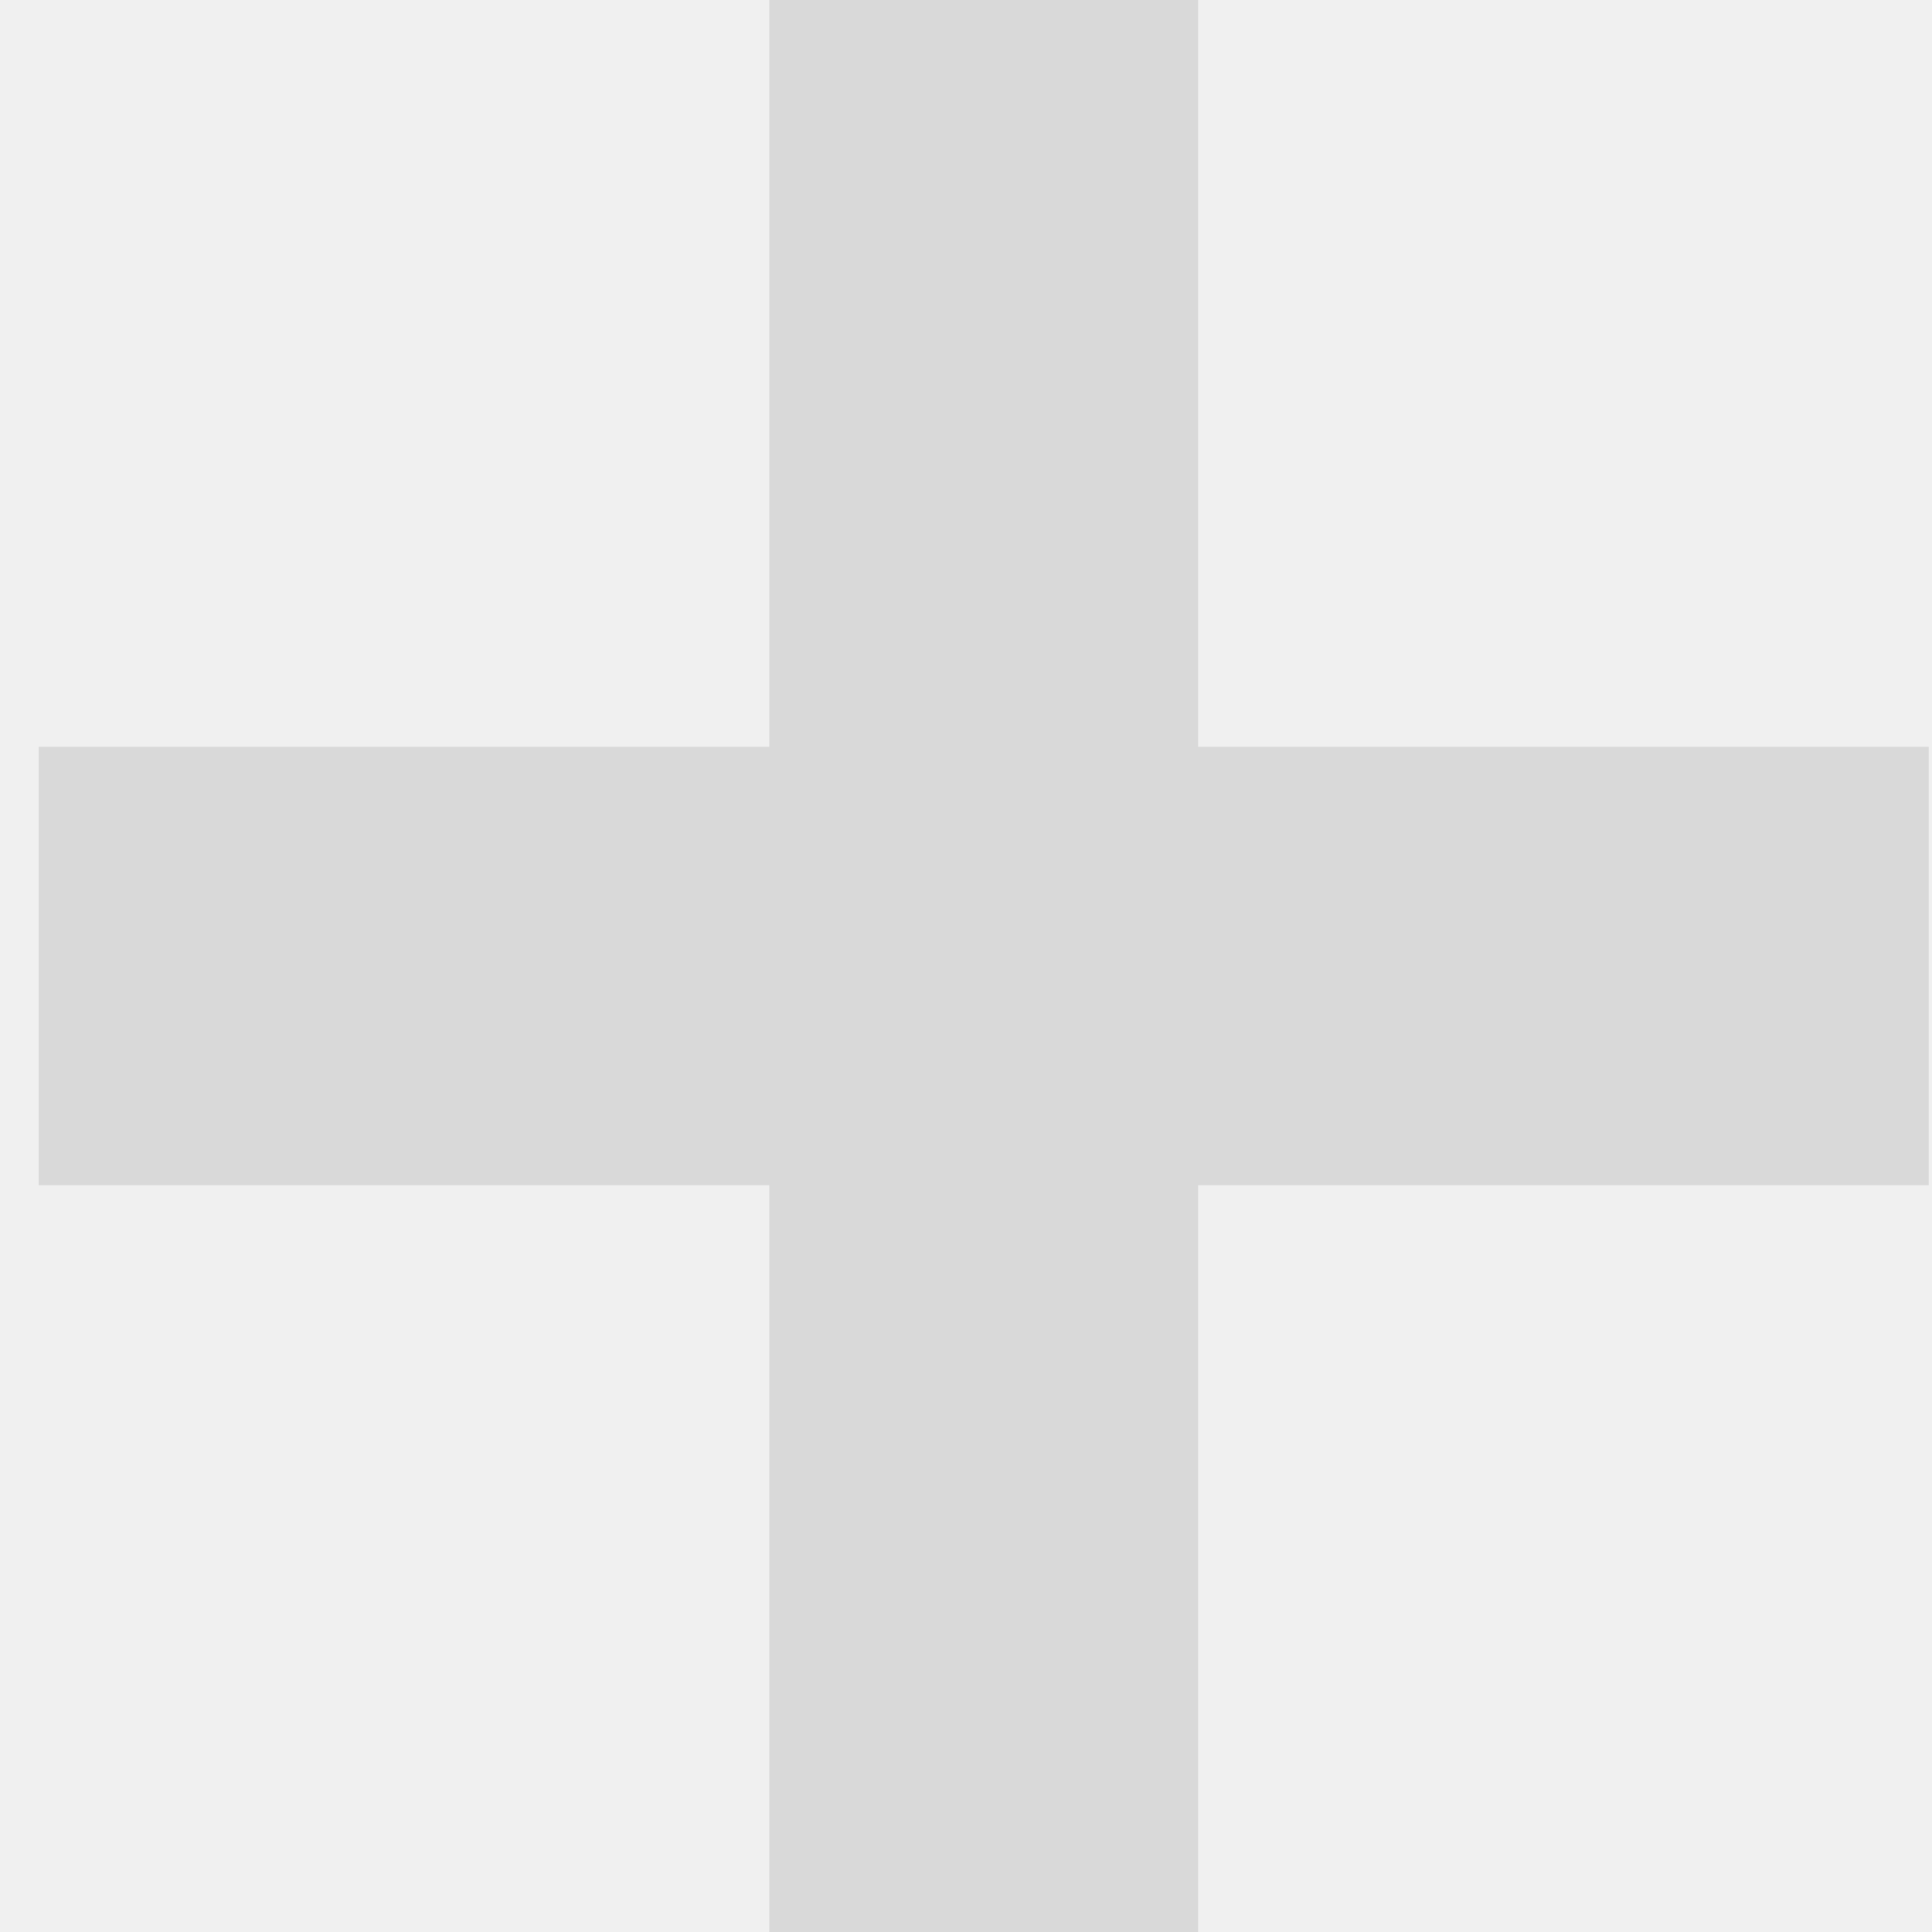
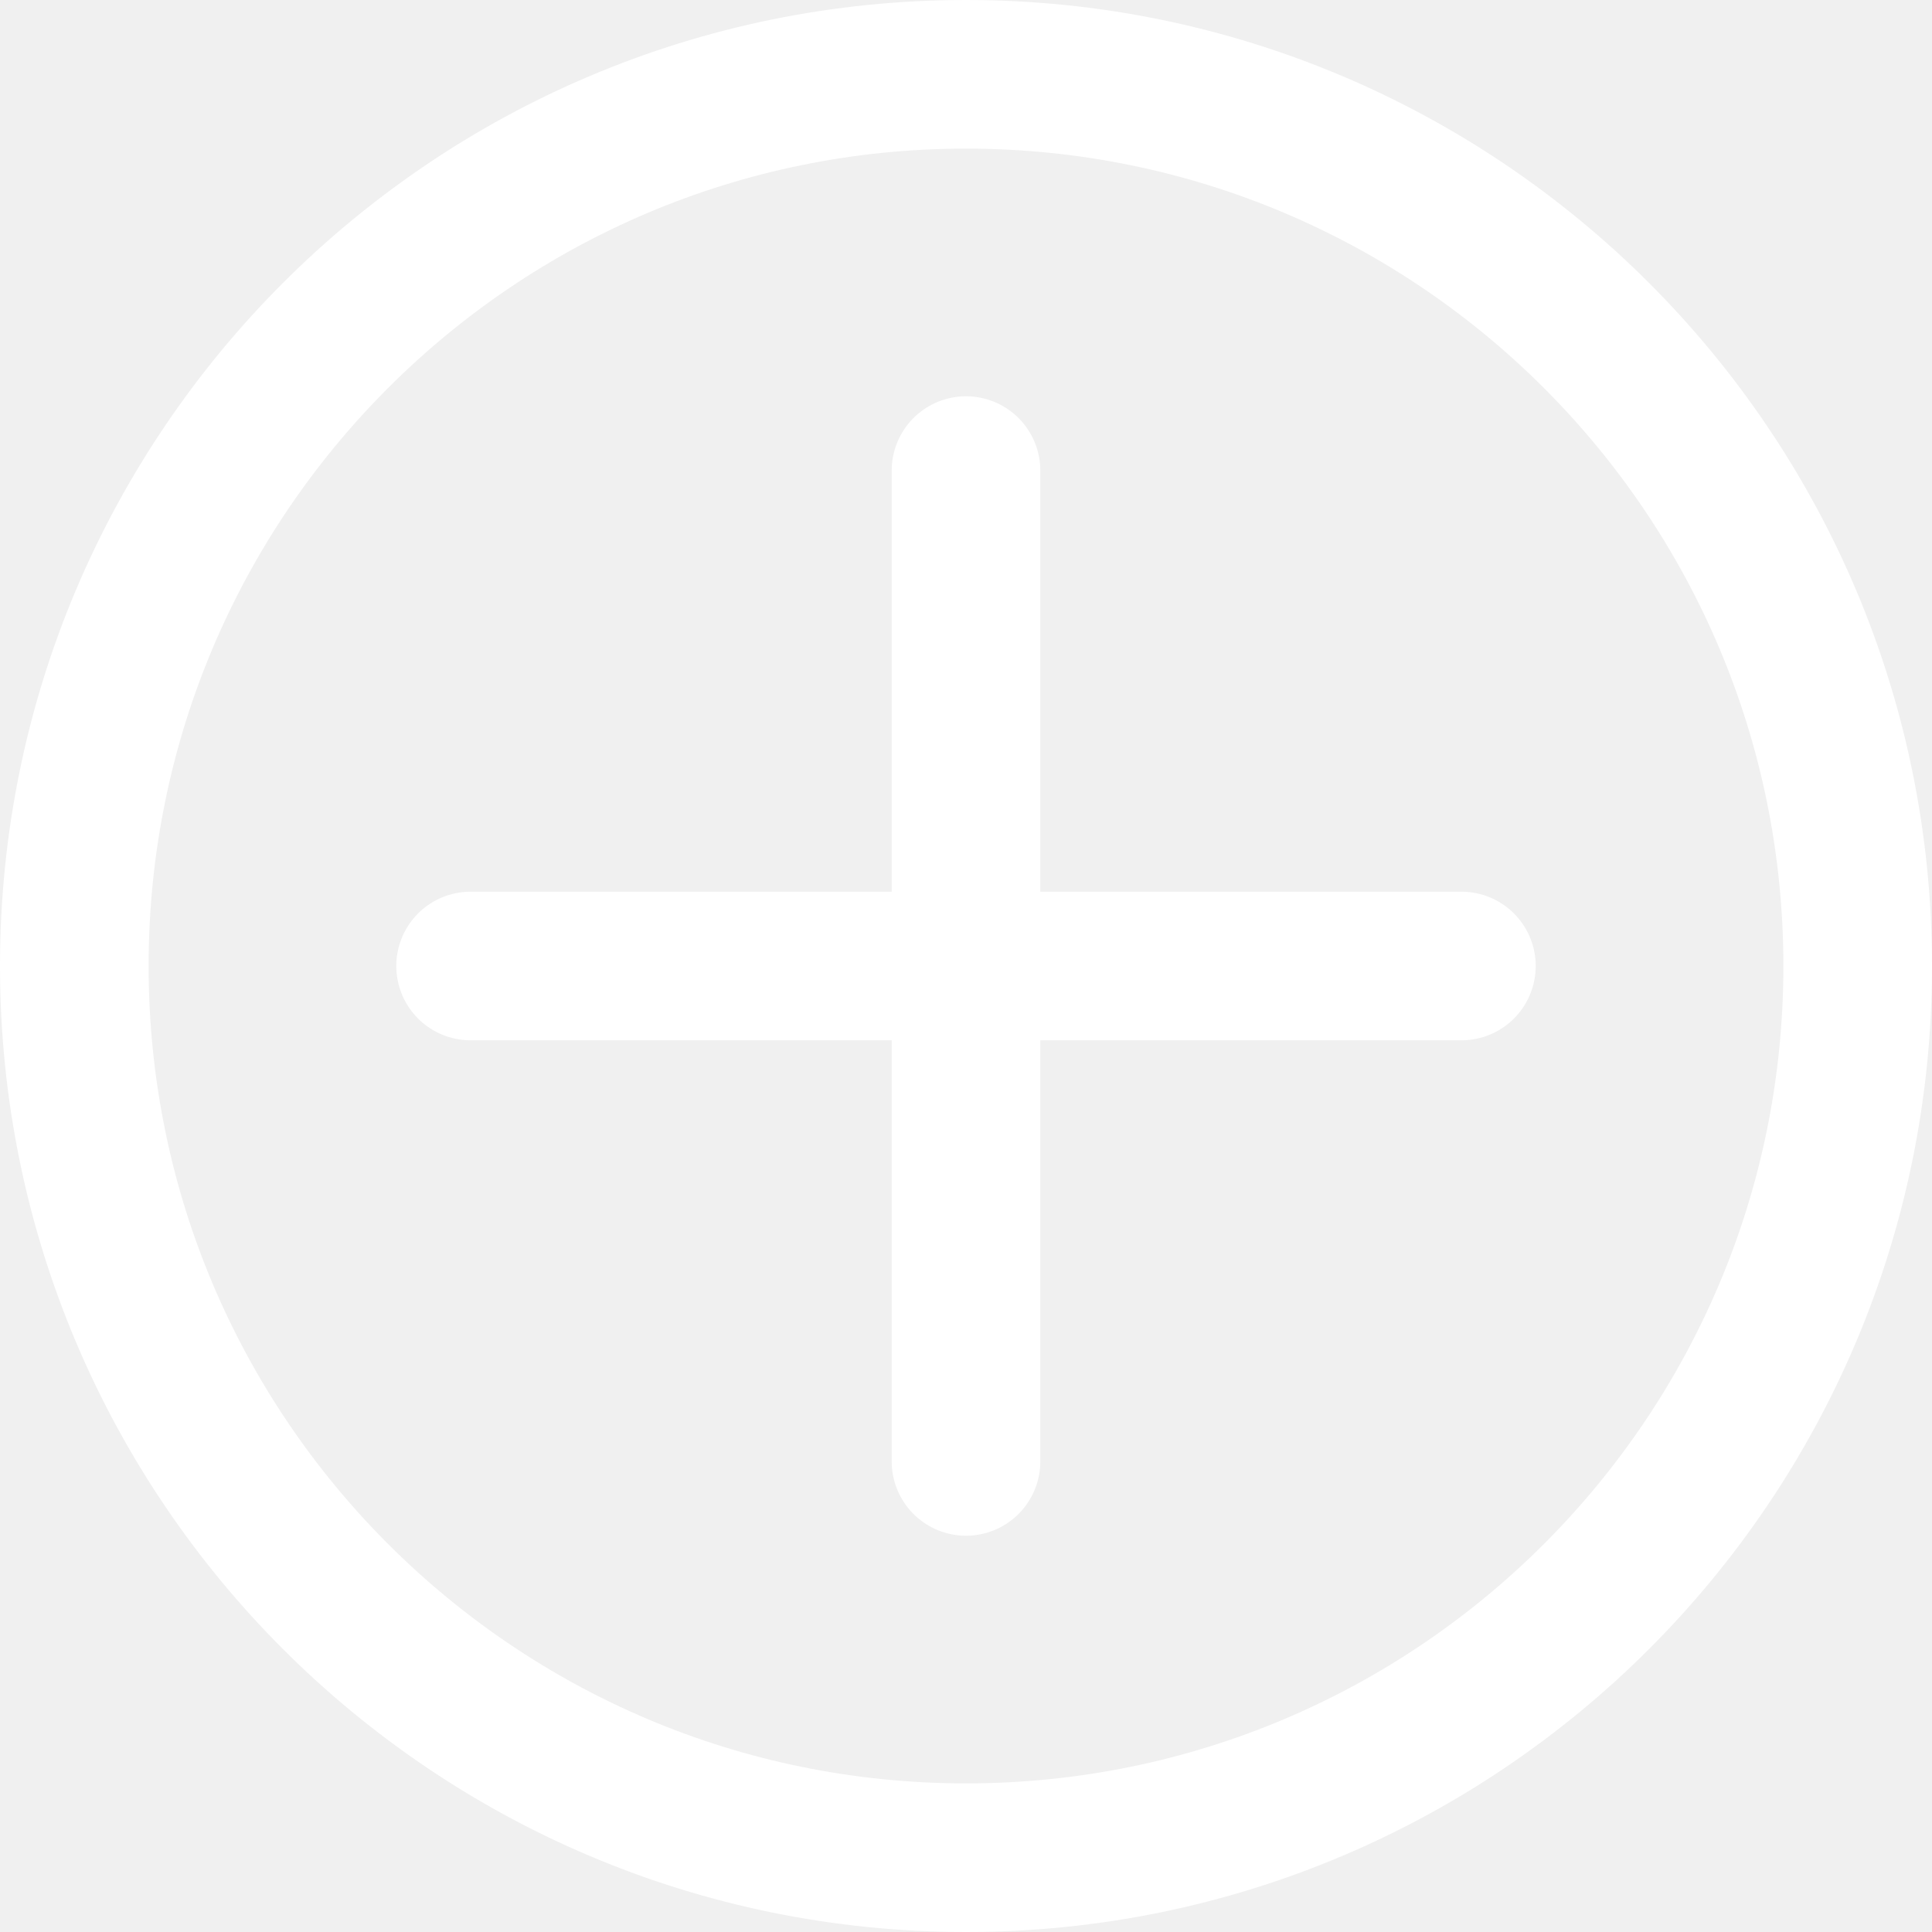
- <svg xmlns="http://www.w3.org/2000/svg" width="24" height="24" viewBox="0 0 24 24" fill="none">
-   <path d="M9.556 24V0H14.883V24H9.556ZM0.48 14.723V9.277H23.959V14.723H0.48Z" fill="#D9D9D9" />
+ <svg xmlns="http://www.w3.org/2000/svg" width="26" height="26" viewBox="0 0 26 26" fill="none">
+   <path id="shape" d="M13 6.333V19.667M6.333 13H19.667M25 13C25 19.627 19.627 25 13 25C6.373 25 1 19.627 1 13C1 6.373 6.373 1 13 1C19.627 1 25 6.373 25 13Z" stroke="white" stroke-width="2" stroke-linecap="round" stroke-linejoin="round" />
</svg>
